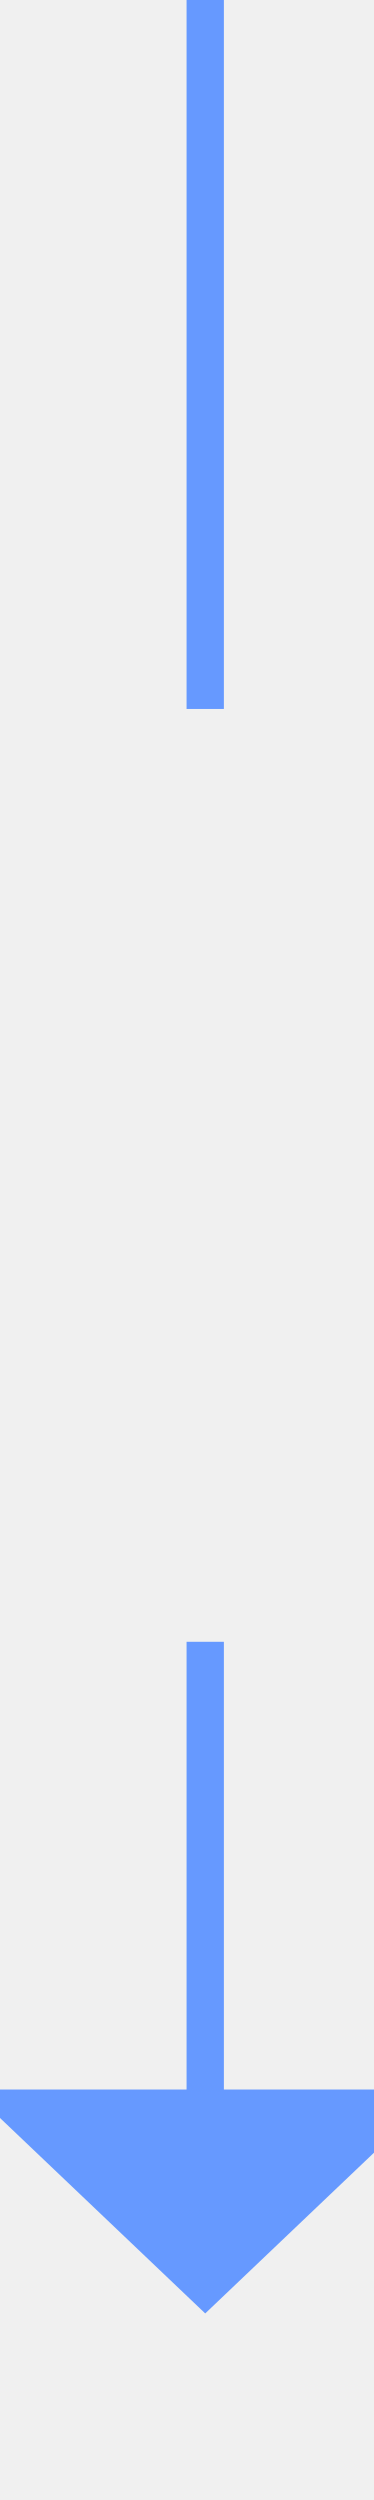
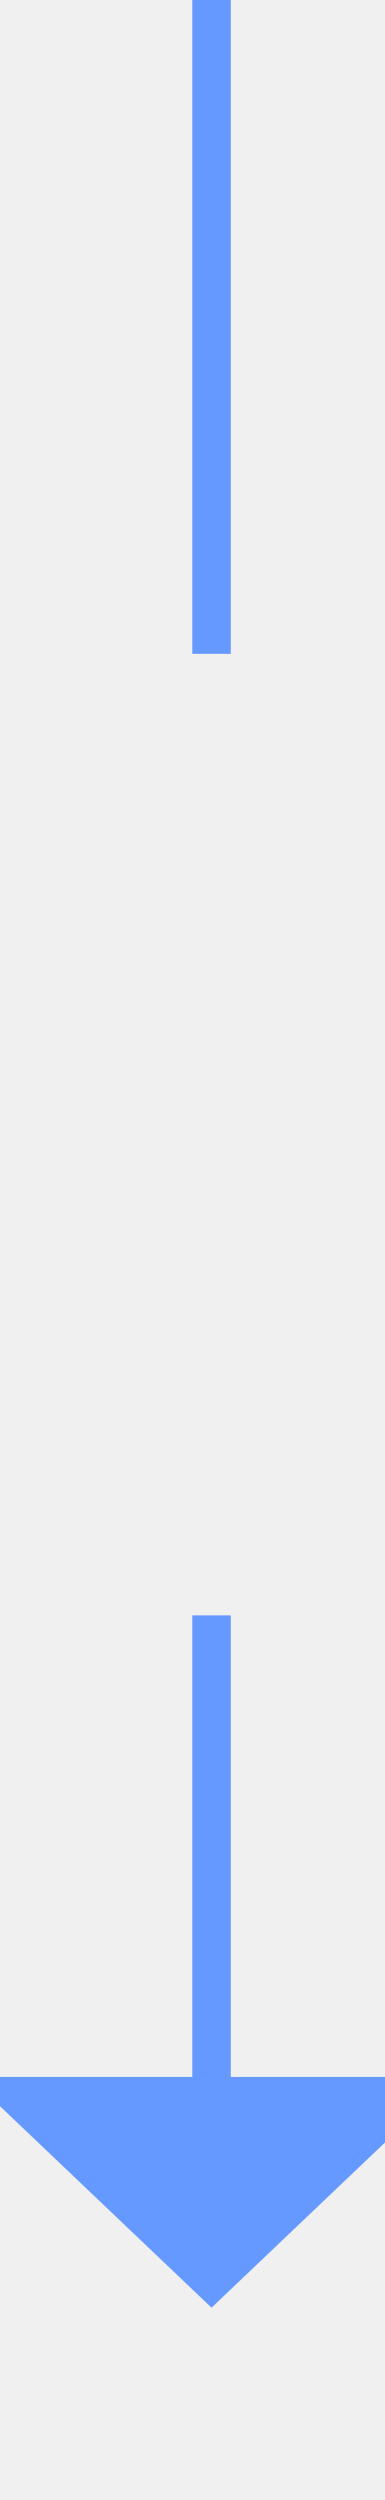
- <svg xmlns="http://www.w3.org/2000/svg" version="1.1" width="10px" height="67px" preserveAspectRatio="xMidYMin meet" viewBox="380 898  8 67">
+ <svg xmlns="http://www.w3.org/2000/svg" version="1.1" width="10px" height="65px" preserveAspectRatio="xMidYMin meet" viewBox="380 778  8 65">
  <defs>
-     <mask fill="white" id="clip162">
-       <path d="M 367.5 917  L 400.5 917  L 400.5 942  L 367.5 942  Z M 367.5 898  L 400.5 898  L 400.5 969  L 367.5 969  Z " fill-rule="evenodd" />
+     <mask fill="white" id="clip44">
+       <path d="M 354.5 795  L 413.5 795  L 413.5 820  L 354.5 820  Z M 354.5 778  L 413.5 778  L 413.5 847  L 354.5 847  Z " fill-rule="evenodd" />
    </mask>
  </defs>
-   <path d="M 384.5 917  L 384.5 898  M 384.5 942  L 384.5 955  " stroke-width="1" stroke="#6699ff" fill="none" />
-   <path d="M 378.2 954  L 384.5 960  L 390.8 954  L 378.2 954  Z " fill-rule="nonzero" fill="#6699ff" stroke="none" mask="url(#clip162)" />
+   <path d="M 384.5 795  L 384.5 778  M 384.5 820  L 384.5 833  " stroke-width="1" stroke="#6699ff" fill="none" />
+   <path d="M 378.2 832  L 384.5 838  L 390.8 832  L 378.2 832  Z " fill-rule="nonzero" fill="#6699ff" stroke="none" mask="url(#clip44)" />
</svg>
